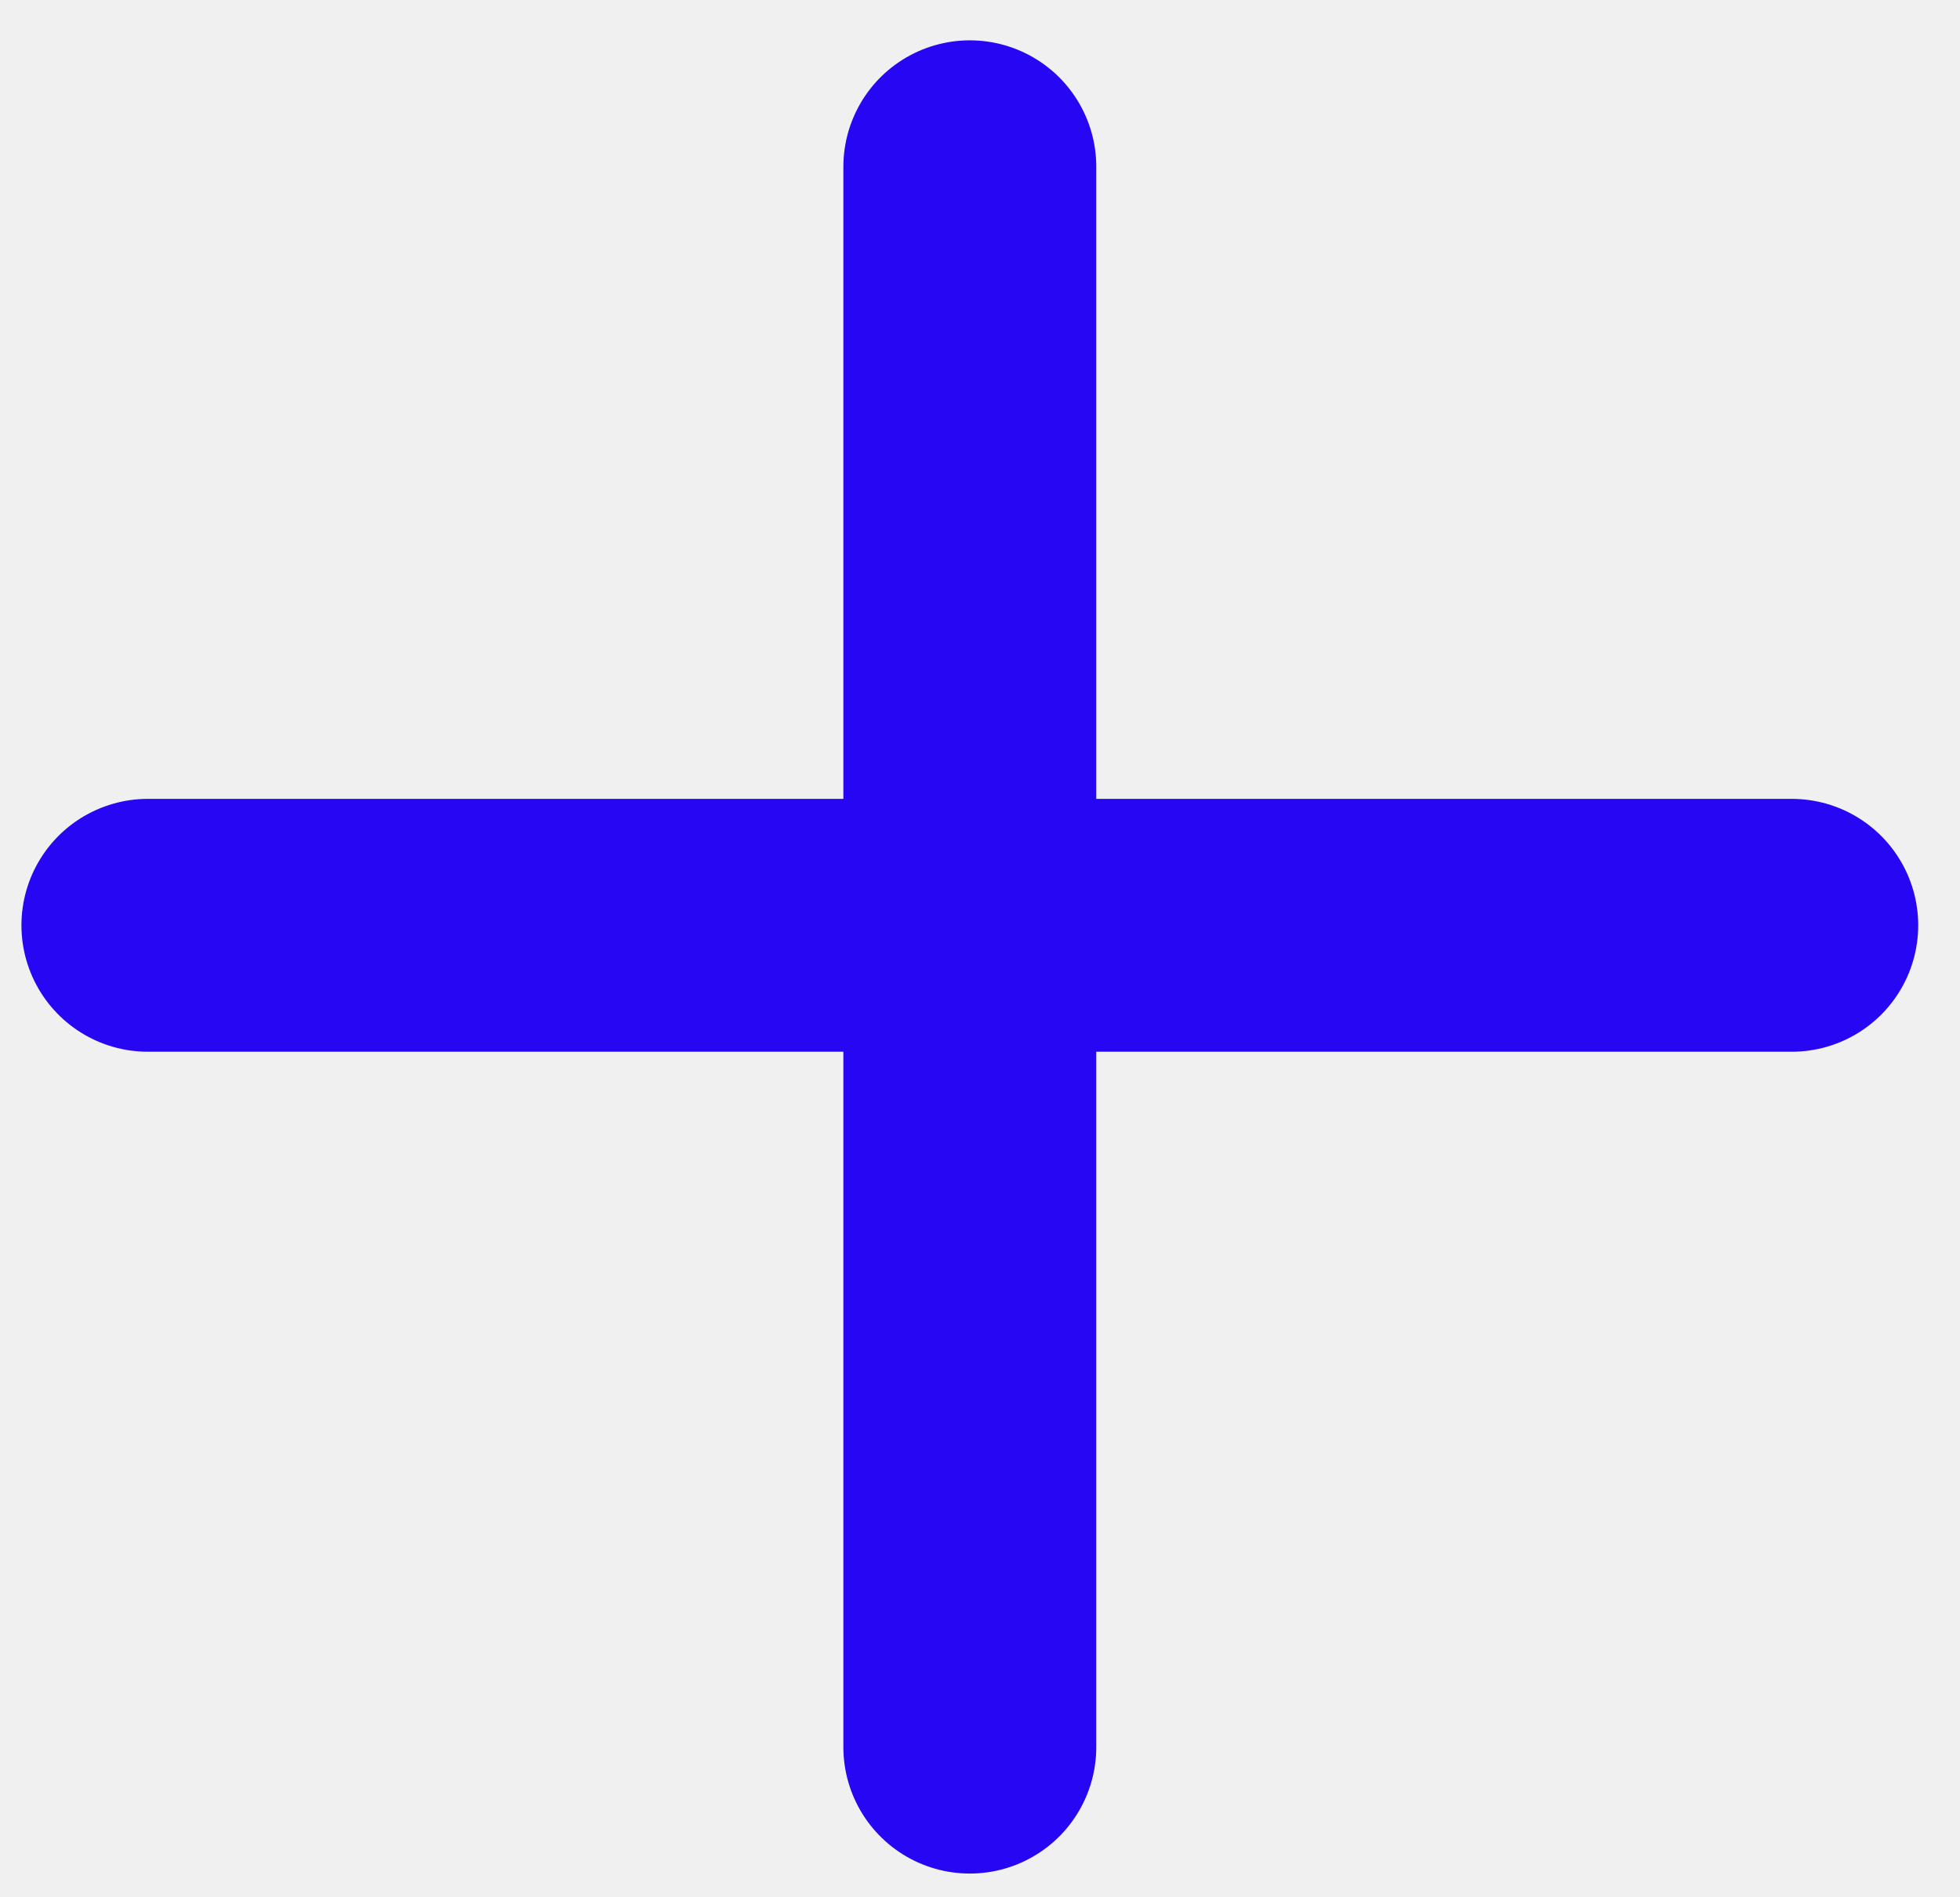
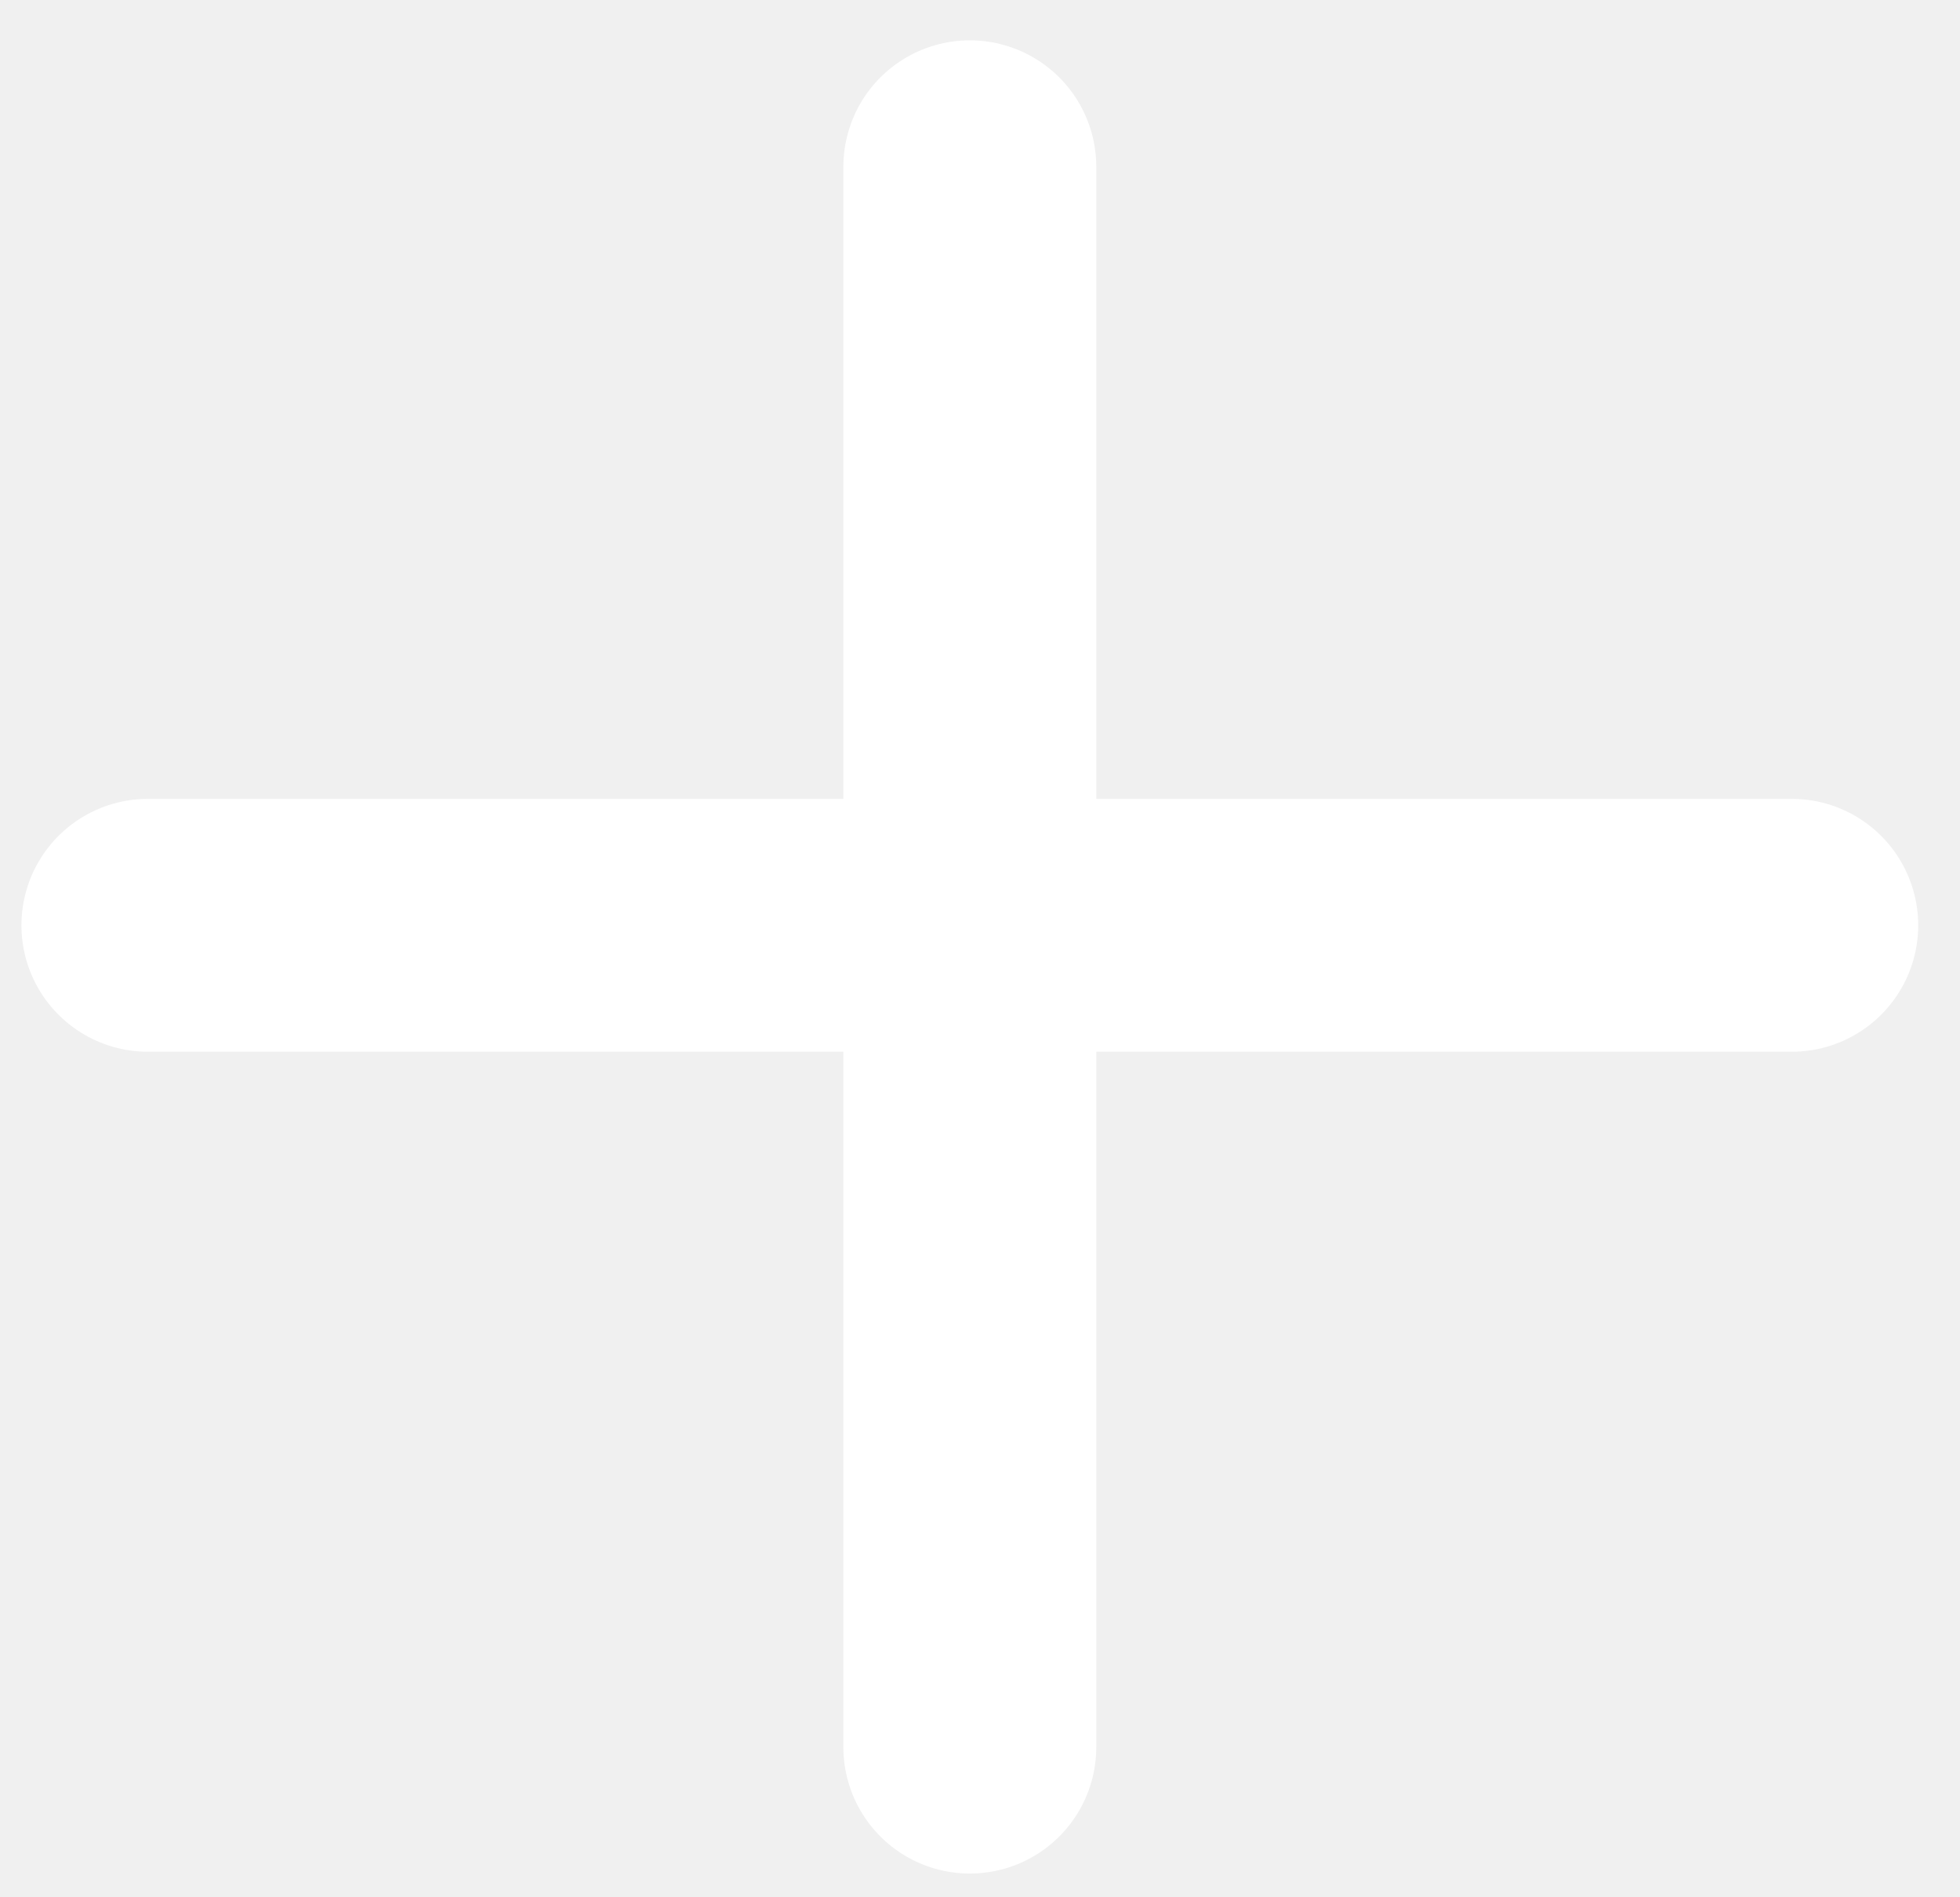
<svg xmlns="http://www.w3.org/2000/svg" width="31" height="30" viewBox="0 0 31 30" fill="none">
-   <path d="M15.339 2.638L15.339 27.637" stroke="#2706F3" stroke-width="4" stroke-linecap="round" />
-   <line x1="2.339" y1="14.637" x2="28.339" y2="14.637" stroke="#2706F3" stroke-width="4" stroke-linecap="round" />
+   <path d="M15.339 2.638L15.339 27.637" stroke="white" stroke-width="4" stroke-linecap="round" />
+   <line x1="2.339" y1="14.637" x2="28.339" y2="14.637" stroke="white" stroke-width="4" stroke-linecap="round" />
</svg>
